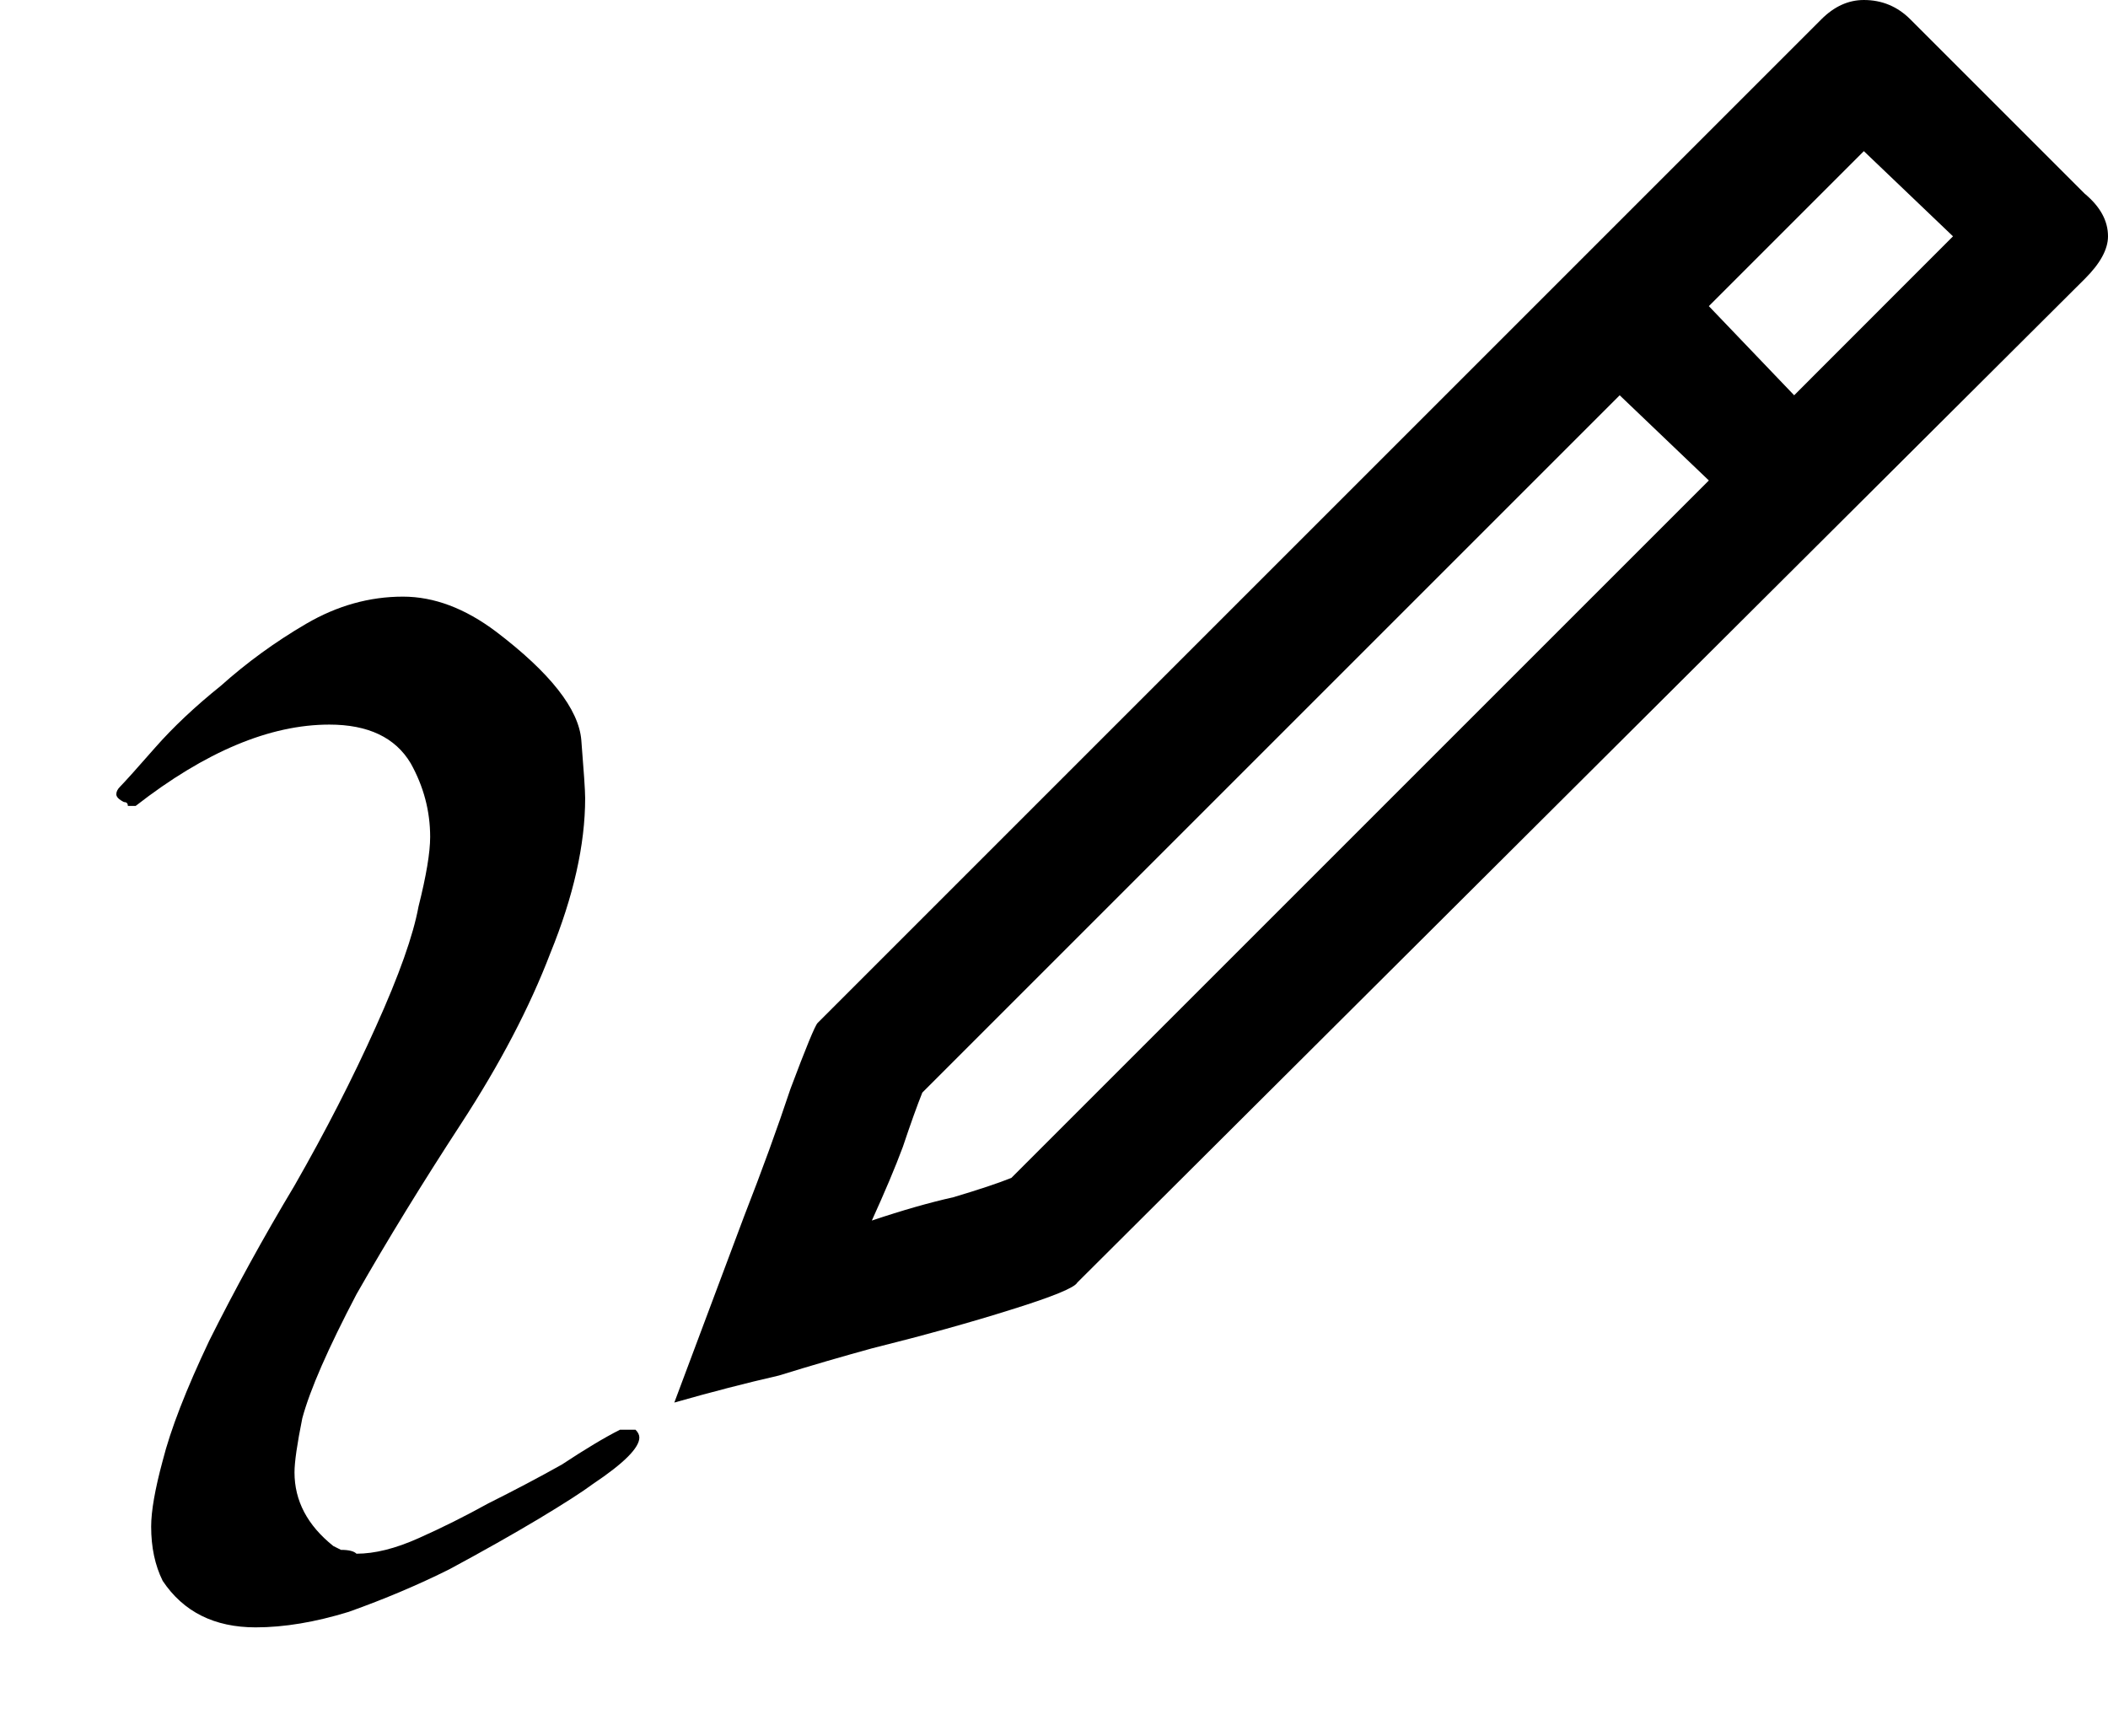
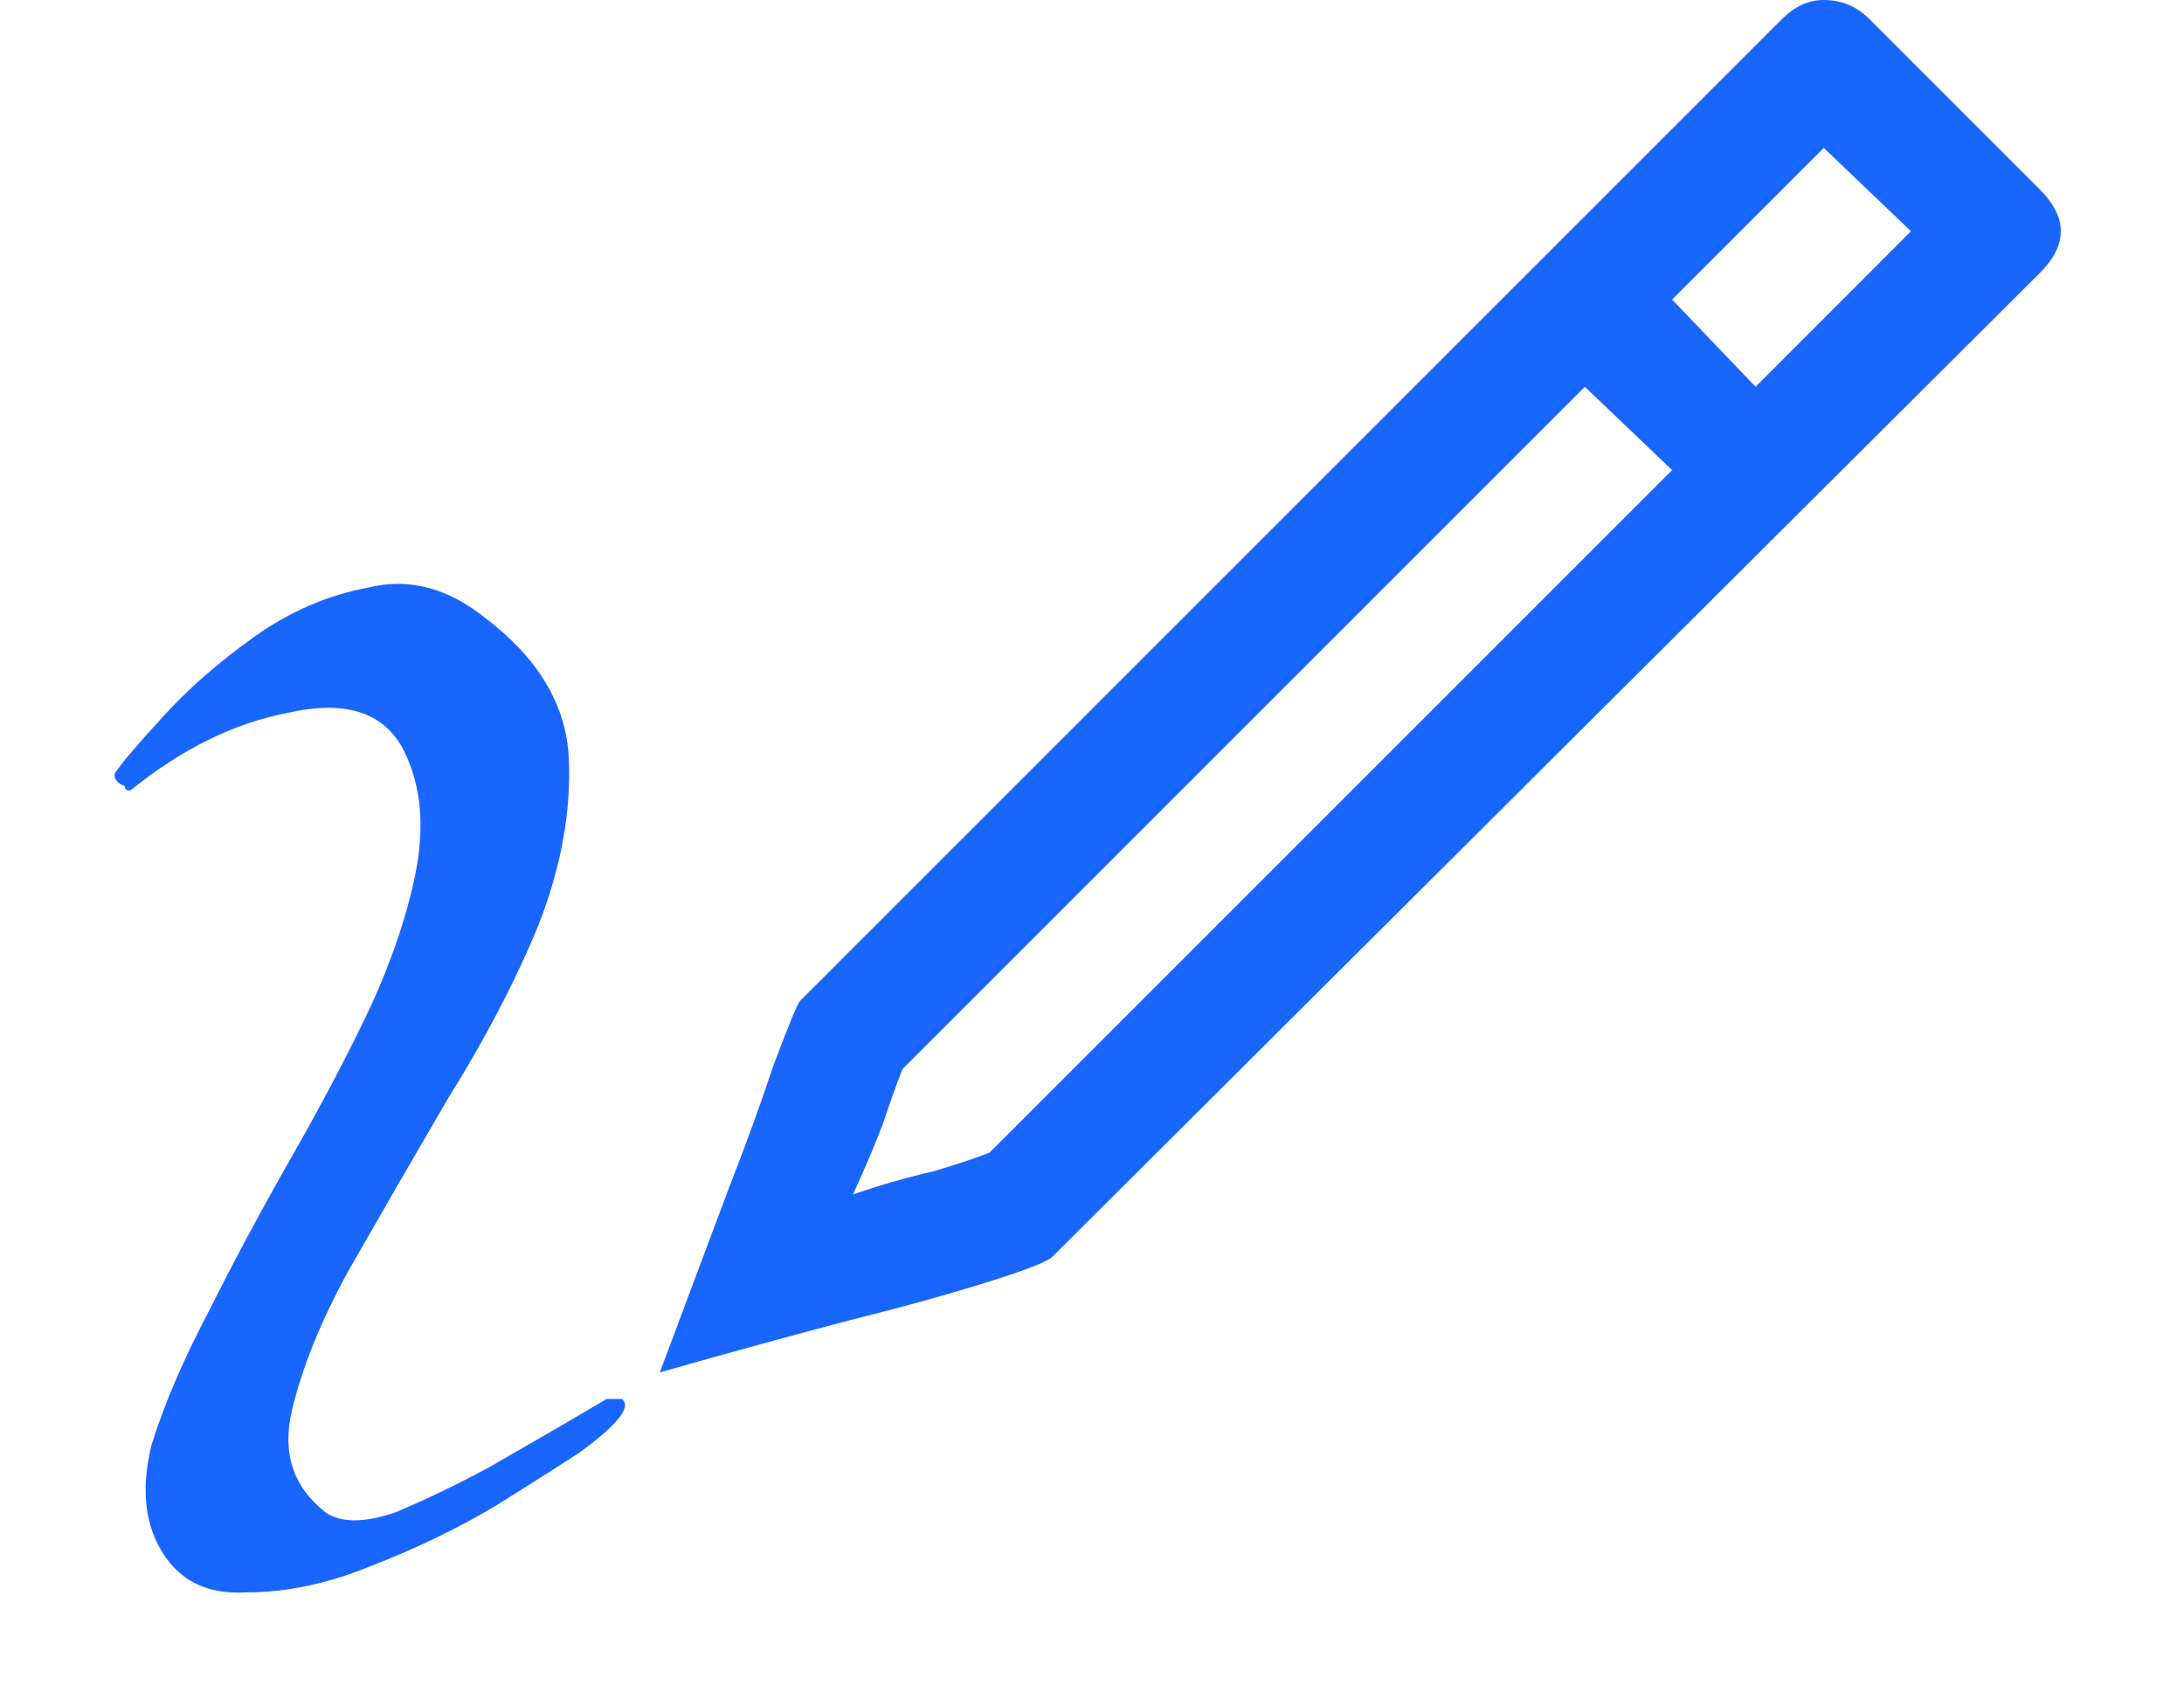
- <svg xmlns="http://www.w3.org/2000/svg" width="17" height="14" viewBox="0 0 17 14" fill="none">
-   <path d="M5.438 11.312L6 9.812C6.146 9.438 6.271 9.094 6.375 8.781C6.5 8.448 6.573 8.271 6.594 8.25L14.688 0.156C14.792 0.052 14.906 0 15.031 0C15.177 0 15.302 0.052 15.406 0.156L16.812 1.562C16.938 1.667 17 1.781 17 1.906C17 2.01 16.938 2.125 16.812 2.25L8.688 10.344C8.667 10.385 8.49 10.458 8.156 10.562C7.823 10.667 7.448 10.771 7.031 10.875C6.802 10.938 6.552 11.01 6.281 11.094C6.01 11.156 5.729 11.229 5.438 11.312ZM13.781 2.469L14.469 3.188L15.75 1.906L15.031 1.219L13.781 2.469ZM8.156 9.5L13.781 3.875L13.062 3.188L7.438 8.812C7.396 8.917 7.344 9.062 7.281 9.25C7.219 9.417 7.135 9.615 7.031 9.844C7.281 9.76 7.5 9.698 7.688 9.656C7.896 9.594 8.052 9.542 8.156 9.5ZM3.312 6.156C3.188 5.948 2.969 5.844 2.656 5.844C2.177 5.844 1.656 6.062 1.094 6.5C1.094 6.5 1.083 6.5 1.062 6.5C1.062 6.5 1.052 6.5 1.031 6.5C1.031 6.479 1.021 6.469 1 6.469C0.958 6.448 0.938 6.427 0.938 6.406C0.938 6.385 0.948 6.365 0.969 6.344C1.01 6.302 1.104 6.198 1.25 6.031C1.396 5.865 1.573 5.698 1.781 5.531C1.99 5.344 2.219 5.177 2.469 5.031C2.719 4.885 2.979 4.812 3.25 4.812C3.5 4.812 3.75 4.906 4 5.094C4.438 5.427 4.667 5.719 4.688 5.969C4.708 6.219 4.719 6.375 4.719 6.438C4.719 6.812 4.625 7.229 4.438 7.688C4.271 8.125 4.031 8.583 3.719 9.062C3.406 9.542 3.125 10 2.875 10.438C2.646 10.875 2.5 11.208 2.438 11.438C2.396 11.646 2.375 11.792 2.375 11.875C2.375 12.104 2.479 12.302 2.688 12.469L2.75 12.5C2.812 12.5 2.854 12.51 2.875 12.531C3.021 12.531 3.188 12.49 3.375 12.406C3.562 12.323 3.75 12.229 3.938 12.125C4.146 12.021 4.344 11.917 4.531 11.812C4.719 11.688 4.875 11.594 5 11.531H5.125C5.146 11.552 5.156 11.573 5.156 11.594C5.156 11.677 5.031 11.802 4.781 11.969C4.698 12.031 4.552 12.125 4.344 12.25C4.135 12.375 3.896 12.51 3.625 12.656C3.375 12.781 3.104 12.896 2.812 13C2.542 13.083 2.292 13.125 2.062 13.125C1.729 13.125 1.479 13 1.312 12.75C1.25 12.625 1.219 12.479 1.219 12.312C1.219 12.188 1.25 12.01 1.312 11.781C1.375 11.531 1.5 11.208 1.688 10.812C1.896 10.396 2.125 9.979 2.375 9.562C2.625 9.125 2.844 8.698 3.031 8.281C3.219 7.865 3.333 7.542 3.375 7.312C3.438 7.062 3.469 6.875 3.469 6.75C3.469 6.542 3.417 6.344 3.312 6.156Z" fill="black" />
+ <svg xmlns="http://www.w3.org/2000/svg" width="18" height="14" viewBox="0 0 18 14" fill="none">
+   <path d="M16.812 1.562C17.042 1.792 17.042 2.021 16.812 2.25L8.688 10.344C8.667 10.385 8.49 10.458 8.156 10.562C7.823 10.667 7.448 10.771 7.031 10.875C6.552 11 6.021 11.146 5.438 11.312L6 9.812C6.146 9.438 6.271 9.094 6.375 8.781C6.5 8.448 6.573 8.271 6.594 8.25L14.688 0.156C14.792 0.052 14.906 0 15.031 0C15.177 0 15.302 0.052 15.406 0.156L16.812 1.562ZM13.781 3.875L13.062 3.188L7.438 8.812C7.396 8.917 7.344 9.062 7.281 9.25C7.219 9.417 7.135 9.615 7.031 9.844C7.281 9.76 7.5 9.698 7.688 9.656C7.896 9.594 8.052 9.542 8.156 9.5L13.781 3.875ZM15.75 1.906L15.031 1.219L13.781 2.469L14.469 3.188L15.75 1.906ZM5 11.531C5.083 11.531 5.125 11.531 5.125 11.531C5.208 11.594 5.094 11.74 4.781 11.969C4.656 12.052 4.427 12.198 4.094 12.406C3.781 12.594 3.438 12.76 3.062 12.906C2.708 13.052 2.365 13.125 2.031 13.125C1.698 13.146 1.458 13.021 1.312 12.75C1.188 12.521 1.167 12.24 1.25 11.906C1.354 11.573 1.51 11.208 1.719 10.812C1.927 10.396 2.156 9.969 2.406 9.531C2.656 9.094 2.875 8.677 3.062 8.281C3.25 7.865 3.375 7.479 3.438 7.125C3.5 6.75 3.458 6.427 3.312 6.156C3.146 5.865 2.833 5.771 2.375 5.875C1.938 5.958 1.51 6.167 1.094 6.5C1.073 6.521 1.052 6.521 1.031 6.5C1.031 6.479 1.021 6.469 1 6.469C0.938 6.427 0.927 6.385 0.969 6.344C1.01 6.281 1.135 6.135 1.344 5.906C1.552 5.677 1.802 5.458 2.094 5.25C2.385 5.042 2.698 4.906 3.031 4.844C3.365 4.76 3.688 4.844 4 5.094C4.438 5.427 4.667 5.812 4.688 6.25C4.708 6.688 4.625 7.146 4.438 7.625C4.25 8.083 4 8.562 3.688 9.062C3.396 9.562 3.125 10.031 2.875 10.469C2.646 10.885 2.49 11.271 2.406 11.625C2.323 11.979 2.417 12.26 2.688 12.469C2.812 12.552 3 12.552 3.25 12.469C3.5 12.365 3.76 12.24 4.031 12.094C4.323 11.927 4.646 11.74 5 11.531Z" fill="#1966FF" />
</svg>
